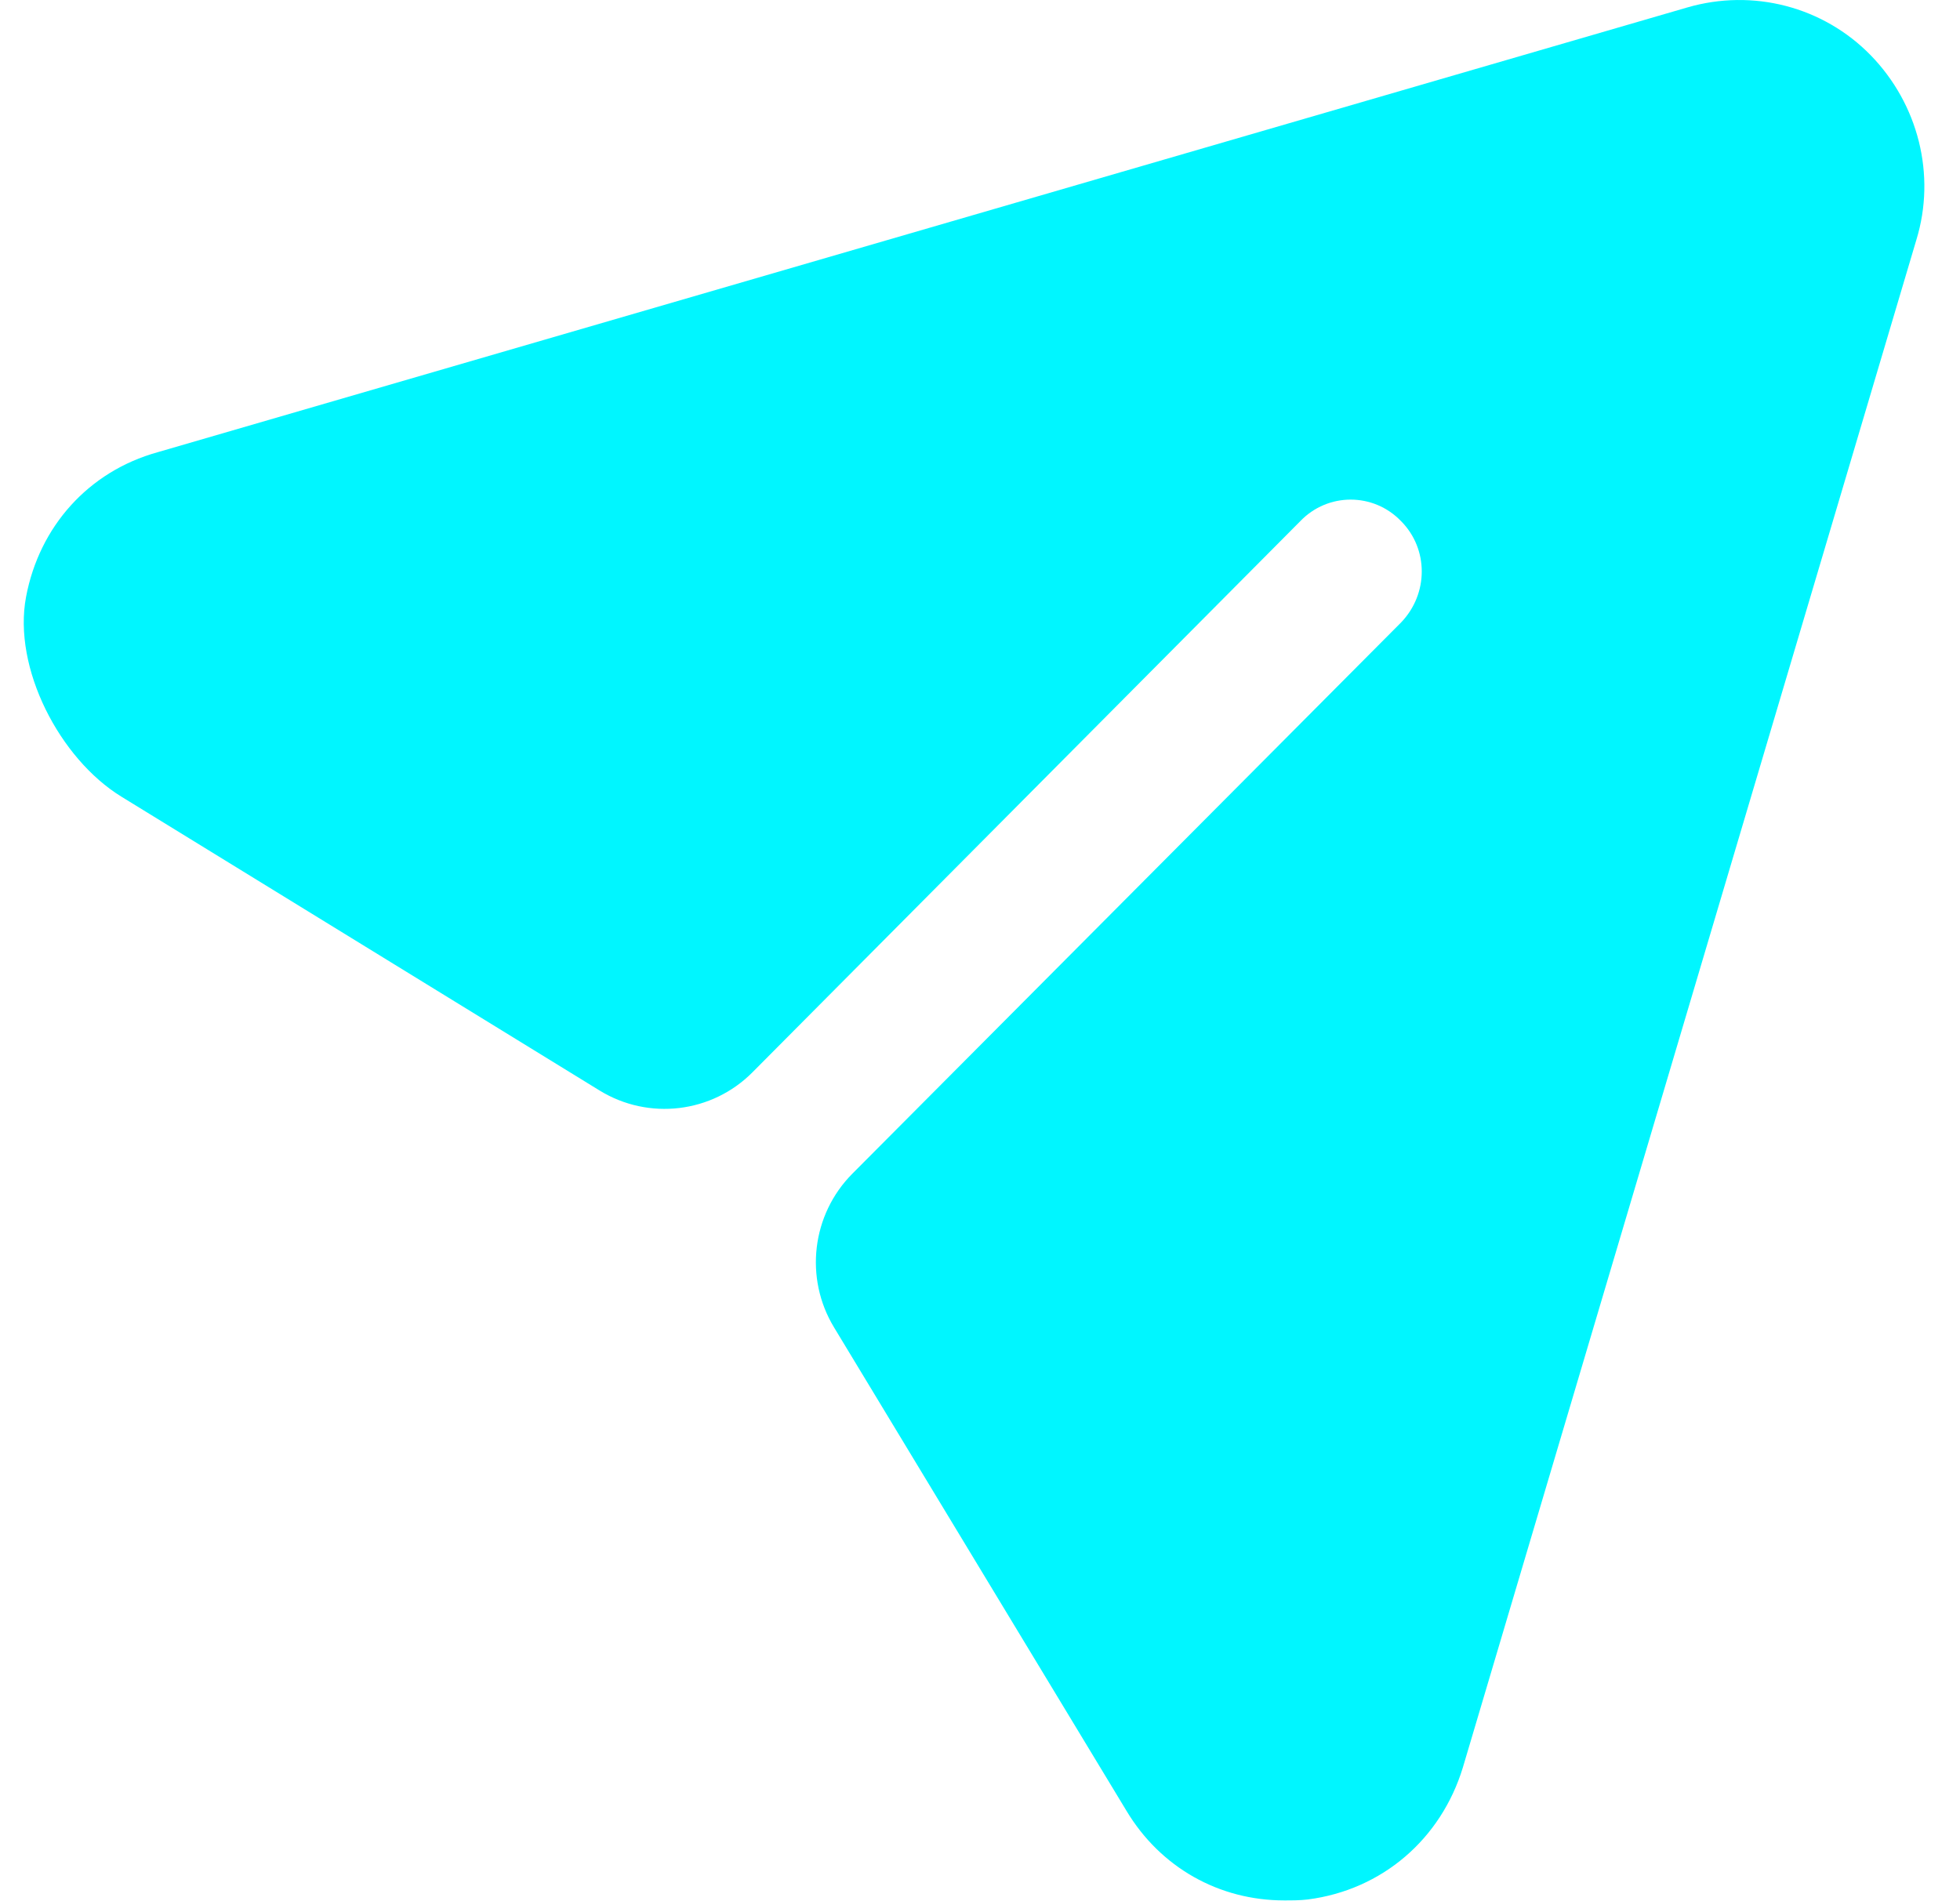
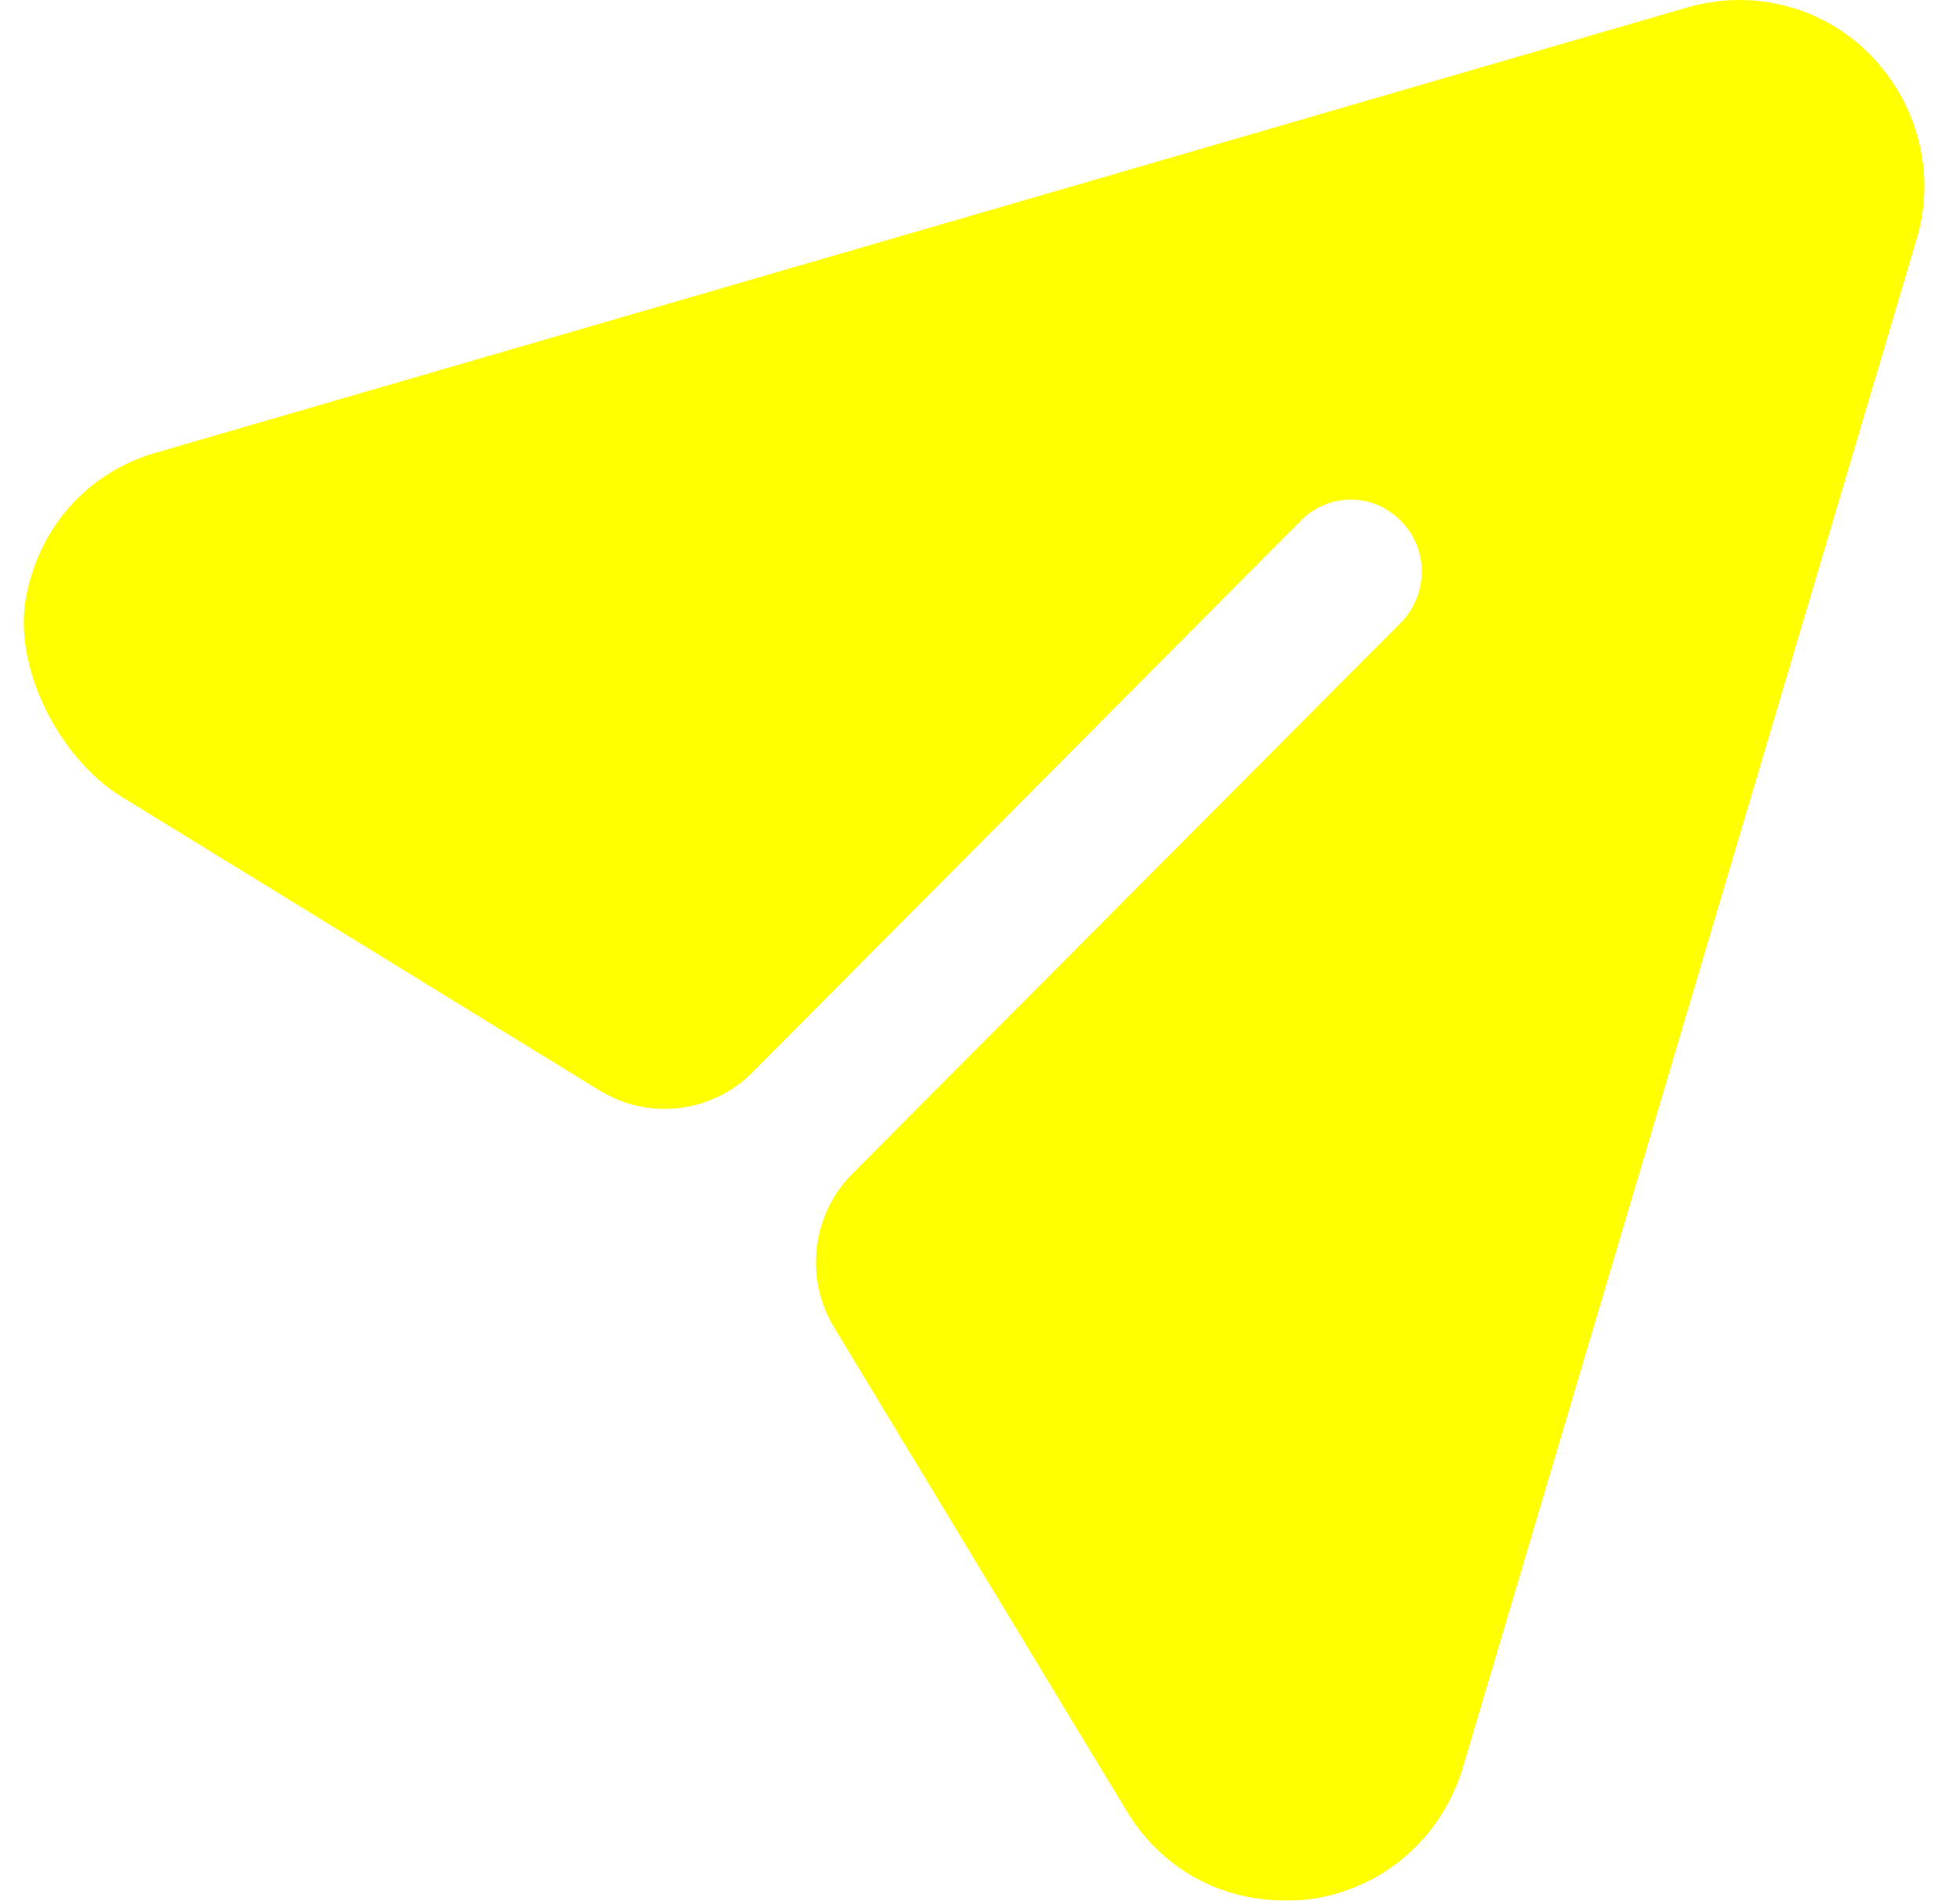
- <svg xmlns="http://www.w3.org/2000/svg" width="33" height="32" viewBox="0 0 33 32" fill="none">
-   <path d="M31.497 0.931C30.696 0.11 29.512 -0.196 28.407 0.126L2.653 7.615C1.488 7.939 0.662 8.868 0.439 10.049C0.212 11.25 1.006 12.776 2.043 13.414L10.096 18.363C10.922 18.87 11.988 18.743 12.671 18.054L21.893 8.775C22.357 8.292 23.125 8.292 23.589 8.775C24.054 9.242 24.054 9.999 23.589 10.482L14.352 19.762C13.667 20.45 13.539 21.521 14.043 22.352L18.963 30.486C19.54 31.452 20.532 32 21.621 32C21.749 32 21.893 32 22.021 31.984C23.269 31.823 24.262 30.969 24.63 29.761L32.265 4.04C32.601 2.944 32.297 1.753 31.497 0.931" fill="#00F6FF" />
+ <svg xmlns="http://www.w3.org/2000/svg" width="33" height="32" viewBox="0 0 33 32">
+   <path d="M31.497 0.931C30.696 0.11 29.512 -0.196 28.407 0.126L2.653 7.615C1.488 7.939 0.662 8.868 0.439 10.049C0.212 11.25 1.006 12.776 2.043 13.414L10.096 18.363C10.922 18.87 11.988 18.743 12.671 18.054L21.893 8.775C22.357 8.292 23.125 8.292 23.589 8.775C24.054 9.242 24.054 9.999 23.589 10.482L14.352 19.762C13.667 20.45 13.539 21.521 14.043 22.352L18.963 30.486C19.54 31.452 20.532 32 21.621 32C21.749 32 21.893 32 22.021 31.984C23.269 31.823 24.262 30.969 24.63 29.761L32.265 4.04C32.601 2.944 32.297 1.753 31.497 0.931" fill="#FFFF00" />
</svg>
